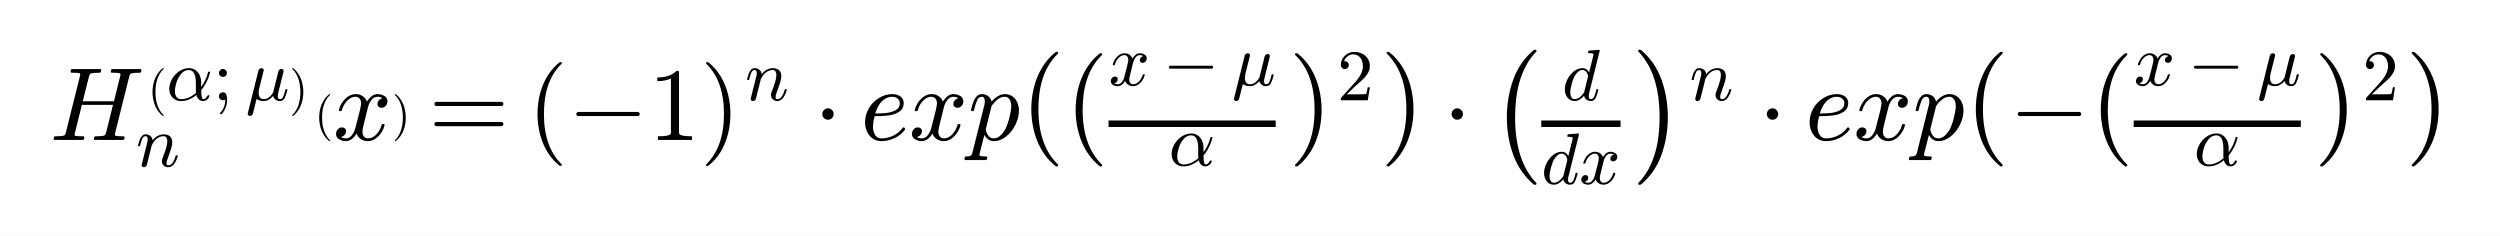
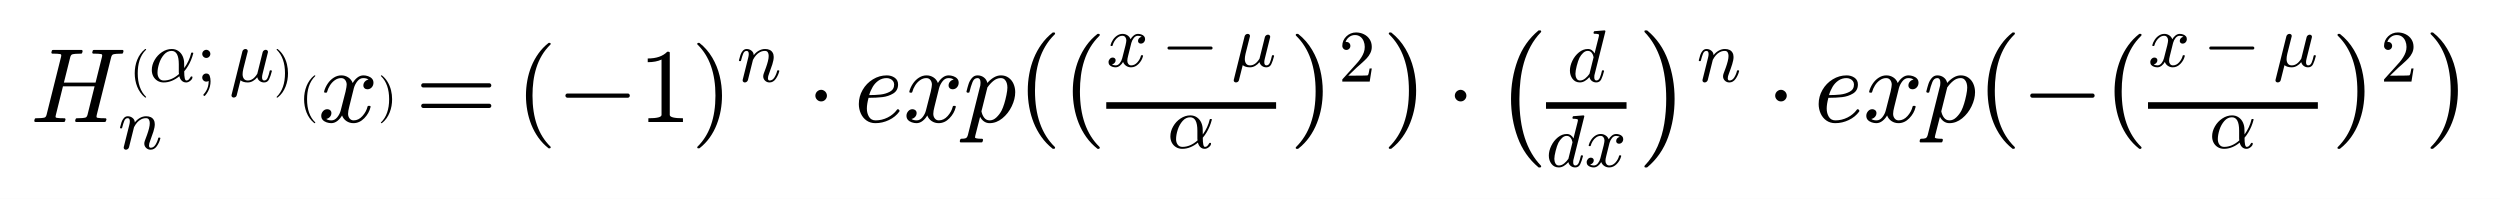
- <svg xmlns="http://www.w3.org/2000/svg" xmlns:xlink="http://www.w3.org/1999/xlink" width="361.35pt" height="34.05pt" viewBox="0 0 361.35 34.05" version="1.1">
+ <svg xmlns="http://www.w3.org/2000/svg" xmlns:xlink="http://www.w3.org/1999/xlink" width="592.65pt" height="47.15pt" viewBox="0 0 592.65 47.15" version="1.1">
  <defs>
    <style type="text/css">*{stroke-linejoin: round; stroke-linecap: butt}</style>
  </defs>
  <g id="figure_1">
    <g id="patch_1">
-       <path d="M 0 34.05  L 361.35 34.05  L 361.35 0  L 0 0  z " style="fill: #ffffff" />
+       <path d="M -0 47.15  L 592.65 47.15  L 592.65 0  L -0 0  z " style="fill: #ffffff" />
    </g>
    <g id="text_1">
-       <g transform="translate(7.2 20.25) scale(0.15 -0.15)">
+       <g transform="translate(7.2 28.95) scale(0.25 -0.25)">
        <defs>
          <path id="Cmmi10-48" d="M 300 0  Q 238 0 238 84  Q 241 100 250 139  Q 259 178 276 201  Q 294 225 319 225  Q 709 225 863 269  Q 947 297 984 441  L 1863 3956  Q 1875 4019 1875 4044  Q 1875 4113 1797 4122  Q 1678 4147 1338 4147  Q 1275 4147 1275 4231  Q 1297 4313 1309 4342  Q 1322 4372 1381 4372  L 3103 4372  Q 3169 4372 3169 4288  Q 3166 4272 3156 4234  Q 3147 4197 3131 4172  Q 3116 4147 3084 4147  Q 2694 4147 2541 4103  Q 2456 4072 2419 3928  L 2034 2388  L 3956 2388  L 4347 3956  Q 4359 4019 4359 4044  Q 4359 4113 4281 4122  Q 4159 4147 3822 4147  Q 3756 4147 3756 4231  Q 3778 4313 3790 4342  Q 3803 4372 3866 4372  L 5588 4372  Q 5650 4372 5650 4288  Q 5647 4272 5637 4233  Q 5628 4194 5611 4170  Q 5594 4147 5569 4147  Q 5178 4147 5025 4103  Q 4941 4075 4903 3928  L 4025 416  Q 4013 353 4013 325  Q 4013 259 4091 250  Q 4213 225 4550 225  Q 4616 225 4616 141  Q 4597 66 4578 33  Q 4559 0 4506 0  L 2784 0  Q 2719 0 2719 84  Q 2731 131 2737 153  Q 2744 175 2761 200  Q 2778 225 2803 225  Q 3194 225 3347 269  Q 3431 297 3469 441  L 3897 2163  L 1978 2163  L 1544 416  Q 1528 338 1528 325  Q 1528 259 1606 250  Q 1728 225 2069 225  Q 2131 225 2131 141  Q 2109 56 2095 28  Q 2081 0 2022 0  L 300 0  z " transform="scale(0.015625)" />
          <path id="Cmr10-28" d="M 1984 -1588  Q 1628 -1306 1370 -942  Q 1113 -578 948 -165  Q 784 247 703 697  Q 622 1147 622 1600  Q 622 2059 703 2509  Q 784 2959 951 3375  Q 1119 3791 1378 4153  Q 1638 4516 1984 4788  Q 1984 4800 2016 4800  L 2075 4800  Q 2094 4800 2109 4783  Q 2125 4766 2125 4744  Q 2125 4716 2113 4703  Q 1800 4397 1592 4047  Q 1384 3697 1257 3301  Q 1131 2906 1075 2482  Q 1019 2059 1019 1600  Q 1019 -434 2106 -1491  Q 2125 -1509 2125 -1544  Q 2125 -1559 2108 -1579  Q 2091 -1600 2075 -1600  L 2016 -1600  Q 1984 -1600 1984 -1588  z " transform="scale(0.015625)" />
          <path id="Cmmi10-ae" d="M 1288 -72  Q 984 -72 748 72  Q 513 216 384 459  Q 256 703 256 1013  Q 256 1447 498 1872  Q 741 2297 1142 2562  Q 1544 2828 1984 2828  Q 2309 2828 2556 2658  Q 2803 2488 2931 2205  Q 3059 1922 3059 1600  L 3066 1172  Q 3284 1475 3436 1801  Q 3588 2128 3669 2478  Q 3681 2516 3719 2516  L 3794 2516  Q 3853 2516 3853 2456  Q 3853 2450 3847 2438  Q 3772 2144 3659 1873  Q 3547 1603 3395 1350  Q 3244 1097 3066 891  Q 3066 97 3250 97  Q 3369 97 3445 167  Q 3522 238 3580 341  Q 3638 444 3653 447  L 3731 447  Q 3781 447 3781 384  Q 3781 225 3598 76  Q 3416 -72 3238 -72  Q 3006 -72 2853 78  Q 2700 228 2644 469  Q 2344 213 1994 70  Q 1644 -72 1288 -72  z M 1300 97  Q 1984 97 2613 659  Q 2609 697 2603 751  Q 2597 806 2597 813  L 2597 1503  Q 2597 2663 1972 2663  Q 1597 2663 1315 2342  Q 1034 2022 892 1576  Q 750 1131 750 763  Q 750 484 892 290  Q 1034 97 1300 97  z " transform="scale(0.015625)" />
          <path id="Cmr10-3b" d="M 634 -1153  Q 634 -1125 647 -1113  Q 1094 -628 1094 25  L 1094 56  Q 1000 0 891 0  Q 744 0 641 103  Q 538 206 538 353  Q 538 503 641 603  Q 744 703 891 703  Q 1113 703 1186 498  Q 1259 294 1259 25  Q 1259 -200 1204 -419  Q 1150 -638 1039 -847  Q 928 -1056 775 -1222  Q 756 -1241 728 -1241  Q 697 -1241 665 -1212  Q 634 -1184 634 -1153  z M 538 2406  Q 538 2497 584 2578  Q 631 2659 714 2709  Q 797 2759 891 2759  Q 981 2759 1064 2709  Q 1147 2659 1194 2578  Q 1241 2497 1241 2406  Q 1241 2263 1139 2158  Q 1038 2053 891 2053  Q 747 2053 642 2158  Q 538 2263 538 2406  z " transform="scale(0.015625)" />
          <path id="Cmmi10-b9" d="M 178 -1203  Q 178 -1166 184 -1153  L 1125 2625  Q 1153 2716 1226 2772  Q 1300 2828 1394 2828  Q 1475 2828 1531 2779  Q 1588 2731 1588 2650  Q 1588 2631 1586 2620  Q 1584 2609 1581 2597  L 1203 1100  Q 1141 834 1141 641  Q 1141 403 1253 250  Q 1366 97 1594 97  Q 2059 97 2413 678  Q 2416 684 2417 687  Q 2419 691 2419 697  L 2881 2553  Q 2903 2638 2981 2698  Q 3059 2759 3150 2759  Q 3225 2759 3283 2709  Q 3341 2659 3341 2578  Q 3341 2541 3334 2528  L 2875 684  Q 2828 503 2828 372  Q 2828 97 3016 97  Q 3216 97 3317 344  Q 3419 591 3494 941  Q 3506 978 3547 978  L 3622 978  Q 3647 978 3664 958  Q 3681 938 3681 916  Q 3569 469 3436 198  Q 3303 -72 3003 -72  Q 2791 -72 2627 50  Q 2463 172 2413 378  Q 2253 178 2039 53  Q 1825 -72 1588 -72  Q 1188 -72 959 116  L 634 -1178  Q 616 -1269 541 -1325  Q 466 -1381 372 -1381  Q 294 -1381 236 -1332  Q 178 -1284 178 -1203  z " transform="scale(0.015625)" />
          <path id="Cmr10-29" d="M 416 -1600  Q 359 -1600 359 -1544  Q 359 -1516 372 -1503  Q 1466 -434 1466 1600  Q 1466 3634 384 4691  Q 359 4706 359 4744  Q 359 4766 376 4783  Q 394 4800 416 4800  L 475 4800  Q 494 4800 506 4788  Q 966 4425 1272 3906  Q 1578 3388 1720 2800  Q 1863 2213 1863 1600  Q 1863 1147 1786 708  Q 1709 269 1542 -157  Q 1375 -584 1119 -945  Q 863 -1306 506 -1588  Q 494 -1600 475 -1600  L 416 -1600  z " transform="scale(0.015625)" />
          <path id="Cmmi10-6e" d="M 494 109  Q 494 147 500 166  L 978 2075  Q 1025 2253 1025 2388  Q 1025 2663 838 2663  Q 638 2663 541 2423  Q 444 2184 353 1819  Q 353 1800 334 1789  Q 316 1778 300 1778  L 225 1778  Q 203 1778 187 1801  Q 172 1825 172 1844  Q 241 2122 305 2315  Q 369 2509 505 2668  Q 641 2828 844 2828  Q 1084 2828 1268 2676  Q 1453 2525 1453 2291  Q 1644 2541 1900 2684  Q 2156 2828 2444 2828  Q 2672 2828 2837 2750  Q 3003 2672 3095 2514  Q 3188 2356 3188 2138  Q 3188 1875 3070 1503  Q 2953 1131 2778 672  Q 2688 463 2688 288  Q 2688 97 2834 97  Q 3084 97 3251 365  Q 3419 634 3488 941  Q 3500 978 3541 978  L 3616 978  Q 3641 978 3658 962  Q 3675 947 3675 922  Q 3675 916 3669 903  Q 3581 541 3364 234  Q 3147 -72 2822 -72  Q 2597 -72 2437 83  Q 2278 238 2278 459  Q 2278 578 2328 709  Q 2409 919 2514 1209  Q 2619 1500 2686 1765  Q 2753 2031 2753 2234  Q 2753 2413 2679 2538  Q 2606 2663 2431 2663  Q 2197 2663 2000 2559  Q 1803 2456 1656 2286  Q 1509 2116 1388 1881  L 953 141  Q 931 53 854 -9  Q 778 -72 684 -72  Q 606 -72 550 -22  Q 494 28 494 109  z " transform="scale(0.015625)" />
          <path id="Cmmi10-78" d="M 500 184  Q 613 97 819 97  Q 1019 97 1172 289  Q 1325 481 1381 709  L 1672 1844  Q 1741 2153 1741 2266  Q 1741 2425 1652 2544  Q 1563 2663 1403 2663  Q 1200 2663 1022 2536  Q 844 2409 722 2214  Q 600 2019 550 1819  Q 538 1778 500 1778  L 422 1778  Q 372 1778 372 1838  L 372 1856  Q 434 2094 584 2320  Q 734 2547 951 2687  Q 1169 2828 1416 2828  Q 1650 2828 1839 2703  Q 2028 2578 2106 2363  Q 2216 2559 2386 2693  Q 2556 2828 2759 2828  Q 2897 2828 3040 2779  Q 3184 2731 3275 2631  Q 3366 2531 3366 2381  Q 3366 2219 3261 2101  Q 3156 1984 2994 1984  Q 2891 1984 2822 2050  Q 2753 2116 2753 2216  Q 2753 2350 2845 2451  Q 2938 2553 3066 2572  Q 2950 2663 2747 2663  Q 2541 2663 2389 2472  Q 2238 2281 2175 2047  L 1894 916  Q 1825 659 1825 494  Q 1825 331 1917 214  Q 2009 97 2163 97  Q 2463 97 2698 361  Q 2934 625 3009 941  Q 3022 978 3059 978  L 3138 978  Q 3163 978 3178 961  Q 3194 944 3194 922  Q 3194 916 3188 903  Q 3097 522 2806 225  Q 2516 -72 2150 -72  Q 1916 -72 1727 54  Q 1538 181 1459 397  Q 1359 209 1182 68  Q 1006 -72 806 -72  Q 669 -72 523 -23  Q 378 25 287 125  Q 197 225 197 378  Q 197 528 301 651  Q 406 775 563 775  Q 669 775 741 711  Q 813 647 813 544  Q 813 409 723 309  Q 634 209 500 184  z " transform="scale(0.015625)" />
          <path id="Cmr10-3d" d="M 481 850  Q 428 850 393 890  Q 359 931 359 978  Q 359 1031 393 1068  Q 428 1106 481 1106  L 4500 1106  Q 4547 1106 4581 1068  Q 4616 1031 4616 978  Q 4616 931 4581 890  Q 4547 850 4500 850  L 481 850  z M 481 2094  Q 428 2094 393 2131  Q 359 2169 359 2222  Q 359 2269 393 2309  Q 428 2350 481 2350  L 4500 2350  Q 4547 2350 4581 2309  Q 4616 2269 4616 2222  Q 4616 2169 4581 2131  Q 4547 2094 4500 2094  L 481 2094  z " transform="scale(0.015625)" />
          <path id="Cmsy10-a1" d="M 653 1472  Q 600 1472 565 1512  Q 531 1553 531 1600  Q 531 1647 565 1687  Q 600 1728 653 1728  L 4325 1728  Q 4375 1728 4408 1687  Q 4441 1647 4441 1600  Q 4441 1553 4408 1512  Q 4375 1472 4325 1472  L 653 1472  z " transform="scale(0.015625)" />
          <path id="Cmr10-31" d="M 594 0  L 594 225  Q 1394 225 1394 428  L 1394 3788  Q 1063 3628 556 3628  L 556 3853  Q 1341 3853 1741 4263  L 1831 4263  Q 1853 4263 1873 4245  Q 1894 4228 1894 4206  L 1894 428  Q 1894 225 2694 225  L 2694 0  L 594 0  z " transform="scale(0.015625)" />
          <path id="Cmsy10-a2" d="M 538 1600  Q 538 1691 584 1772  Q 631 1853 714 1903  Q 797 1953 891 1953  Q 981 1953 1064 1903  Q 1147 1853 1194 1772  Q 1241 1691 1241 1600  Q 1241 1456 1139 1351  Q 1038 1247 891 1247  Q 747 1247 642 1351  Q 538 1456 538 1600  z " transform="scale(0.015625)" />
          <path id="Cmmi10-65" d="M 1288 -72  Q 981 -72 751 87  Q 522 247 401 517  Q 281 788 281 1088  Q 281 1544 511 1945  Q 741 2347 1134 2587  Q 1528 2828 1978 2828  Q 2253 2828 2458 2686  Q 2663 2544 2663 2278  Q 2663 1909 2369 1729  Q 2075 1550 1706 1508  Q 1338 1466 891 1466  L 872 1466  Q 769 1084 769 813  Q 769 528 900 312  Q 1031 97 1300 97  Q 1681 97 2032 272  Q 2384 447 2606 756  Q 2625 775 2656 775  Q 2688 775 2720 739  Q 2753 703 2753 672  Q 2753 647 2741 634  Q 2506 306 2109 117  Q 1713 -72 1288 -72  z M 909 1631  Q 1281 1631 1597 1665  Q 1913 1700 2169 1839  Q 2425 1978 2425 2272  Q 2425 2391 2359 2480  Q 2294 2569 2189 2616  Q 2084 2663 1972 2663  Q 1700 2663 1483 2516  Q 1266 2369 1125 2133  Q 984 1897 909 1631  z " transform="scale(0.015625)" />
          <path id="Cmmi10-70" d="M -159 -1241  Q -219 -1241 -219 -1159  Q -197 -1019 -134 -1019  Q 66 -1019 145 -983  Q 225 -947 269 -800  L 991 2081  Q 1038 2200 1038 2388  Q 1038 2663 850 2663  Q 650 2663 553 2423  Q 456 2184 366 1819  Q 366 1778 313 1778  L 238 1778  Q 222 1778 203 1801  Q 184 1825 184 1844  Q 253 2122 317 2315  Q 381 2509 517 2668  Q 653 2828 856 2828  Q 1075 2828 1240 2704  Q 1406 2581 1453 2369  Q 1628 2572 1840 2700  Q 2053 2828 2278 2828  Q 2547 2828 2745 2684  Q 2944 2541 3044 2308  Q 3144 2075 3144 1806  Q 3144 1394 2933 953  Q 2722 513 2361 220  Q 2000 -72 1588 -72  Q 1400 -72 1248 34  Q 1097 141 1013 313  L 722 -825  Q 706 -919 703 -934  Q 703 -1019 1125 -1019  Q 1191 -1019 1191 -1100  Q 1169 -1184 1155 -1212  Q 1141 -1241 1081 -1241  L -159 -1241  z M 1594 97  Q 1816 97 2006 280  Q 2197 463 2316 691  Q 2403 863 2479 1111  Q 2556 1359 2612 1640  Q 2669 1922 2669 2088  Q 2669 2234 2630 2362  Q 2591 2491 2502 2577  Q 2413 2663 2266 2663  Q 2031 2663 1823 2495  Q 1616 2328 1447 2081  L 1447 2059  L 1094 647  Q 1138 419 1263 258  Q 1388 97 1594 97  z " transform="scale(0.015625)" />
          <path id="Cmr10-32" d="M 319 0  L 319 172  Q 319 188 331 206  L 1325 1306  Q 1550 1550 1690 1715  Q 1831 1881 1968 2097  Q 2106 2313 2186 2536  Q 2266 2759 2266 3009  Q 2266 3272 2169 3511  Q 2072 3750 1880 3894  Q 1688 4038 1416 4038  Q 1138 4038 916 3870  Q 694 3703 603 3438  Q 628 3444 672 3444  Q 816 3444 917 3347  Q 1019 3250 1019 3097  Q 1019 2950 917 2848  Q 816 2747 672 2747  Q 522 2747 420 2851  Q 319 2956 319 3097  Q 319 3338 409 3548  Q 500 3759 670 3923  Q 841 4088 1055 4175  Q 1269 4263 1509 4263  Q 1875 4263 2190 4108  Q 2506 3953 2690 3670  Q 2875 3388 2875 3009  Q 2875 2731 2753 2481  Q 2631 2231 2440 2026  Q 2250 1822 1953 1562  Q 1656 1303 1563 1216  L 838 519  L 1453 519  Q 1906 519 2211 526  Q 2516 534 2534 550  Q 2609 631 2688 1141  L 2875 1141  L 2694 0  L 319 0  z " transform="scale(0.015625)" />
          <path id="Cmex10-a1" d="M 2503 -7406  Q 1713 -6744 1342 -5734  Q 972 -4725 972 -3584  Q 972 -2434 1342 -1423  Q 1713 -413 2503 244  Q 2503 256 2534 256  L 2613 256  Q 2631 256 2647 236  Q 2663 216 2663 197  Q 2663 172 2650 159  Q 2303 -200 2067 -640  Q 1831 -1081 1695 -1554  Q 1559 -2028 1500 -2543  Q 1441 -3059 1441 -3591  Q 1441 -6072 2650 -7322  Q 2663 -7334 2663 -7359  Q 2663 -7378 2645 -7398  Q 2628 -7419 2613 -7419  L 2534 -7419  Q 2503 -7419 2503 -7406  z " transform="scale(0.015625)" />
          <path id="Cmmi10-64" d="M 1113 -72  Q 709 -72 476 233  Q 244 538 244 953  Q 244 1363 456 1803  Q 669 2244 1030 2536  Q 1391 2828 1806 2828  Q 1994 2828 2145 2723  Q 2297 2619 2381 2444  L 2741 3872  Q 2766 3981 2772 4044  Q 2772 4147 2356 4147  Q 2291 4147 2291 4231  Q 2294 4247 2305 4287  Q 2316 4328 2333 4350  Q 2350 4372 2381 4372  L 3244 4441  Q 3322 4441 3322 4359  L 2400 678  Q 2356 572 2356 372  Q 2356 97 2541 97  Q 2741 97 2845 351  Q 2950 606 3022 941  Q 3034 978 3072 978  L 3150 978  Q 3175 978 3190 956  Q 3206 934 3206 916  Q 3094 469 2961 198  Q 2828 -72 2528 -72  Q 2313 -72 2147 54  Q 1981 181 1941 391  Q 1528 -72 1113 -72  z M 1119 97  Q 1350 97 1567 270  Q 1784 444 1941 678  Q 1947 684 1947 703  L 2297 2113  Q 2259 2338 2131 2500  Q 2003 2663 1791 2663  Q 1575 2663 1389 2486  Q 1203 2309 1075 2069  Q 950 1813 836 1366  Q 722 919 722 672  Q 722 450 817 273  Q 913 97 1119 97  z " transform="scale(0.015625)" />
          <path id="Cmex10-a2" d="M 319 -7419  Q 263 -7419 263 -7359  Q 263 -7334 275 -7322  Q 734 -6844 1001 -6236  Q 1269 -5628 1376 -4961  Q 1484 -4294 1484 -3578  Q 1484 -1091 275 159  Q 263 172 263 197  Q 263 256 319 256  L 397 256  Q 416 256 428 244  Q 1216 -413 1584 -1423  Q 1953 -2434 1953 -3584  Q 1953 -4725 1586 -5734  Q 1219 -6744 428 -7406  Q 416 -7419 397 -7419  L 319 -7419  z " transform="scale(0.015625)" />
        </defs>
        <use xlink:href="#Cmmi10-48" transform="translate(0 0.139063)" />
        <use xlink:href="#Cmr10-28" transform="translate(94.475 34.80469) scale(0.460359)" />
        <use xlink:href="#Cmmi10-ae" transform="translate(112.3454 38.40313) scale(0.7)" />
        <use xlink:href="#Cmr10-3b" transform="translate(157.0866 38.40313) scale(0.7)" />
        <use xlink:href="#Cmmi10-b9" transform="translate(188.7575 38.40313) scale(0.7)" />
        <use xlink:href="#Cmr10-29" transform="translate(230.9011 34.80469) scale(0.460359)" />
        <use xlink:href="#Cmmi10-6e" transform="translate(83.10547 -25.37031) scale(0.7)" />
        <use xlink:href="#Cmr10-28" transform="translate(255.1488 10.34219) scale(0.453125)" />
        <use xlink:href="#Cmmi10-78" transform="translate(272.7384 0.139063)" />
        <use xlink:href="#Cmr10-29" transform="translate(329.8184 10.34219) scale(0.453125)" />
        <use xlink:href="#Cmr10-3d" transform="translate(364.9666 0.139063)" />
        <use xlink:href="#Cmr10-28" transform="translate(460.2107 0.139063)" />
        <use xlink:href="#Cmsy10-a1" transform="translate(499.0291 0.139063)" />
        <use xlink:href="#Cmr10-31" transform="translate(576.7146 0.139063)" />
        <use xlink:href="#Cmr10-29" transform="translate(626.7146 0.139063)" />
        <use xlink:href="#Cmmi10-6e" transform="translate(669.9971 38.40313) scale(0.7)" />
        <use xlink:href="#Cmsy10-a2" transform="translate(735.9399 0.139063)" />
        <use xlink:href="#Cmmi10-65" transform="translate(781.1841 0.139063)" />
        <use xlink:href="#Cmmi10-78" transform="translate(827.6684 0.139063)" />
        <use xlink:href="#Cmmi10-70" transform="translate(884.7485 0.139063)" />
        <use xlink:href="#Cmr10-28" transform="translate(935.0415 2.264063) scale(1.103594)" />
        <use xlink:href="#Cmr10-28" transform="translate(977.8812 1.920313) scale(1.090047)" />
        <use xlink:href="#Cmmi10-78" transform="translate(1020.193 52.74375) scale(0.7)" />
        <use xlink:href="#Cmsy10-a1" transform="translate(1072.44 52.74375) scale(0.7)" />
        <use xlink:href="#Cmmi10-b9" transform="translate(1139.111 52.74375) scale(0.7)" />
        <use xlink:href="#Cmmi10-ae" transform="translate(1078.193 -24.54219) scale(0.7)" />
        <use xlink:href="#Cmr10-29" transform="translate(1193.755 1.920313) scale(1.090047)" />
        <use xlink:href="#Cmr10-32" transform="translate(1240.531 38.40313) scale(0.7)" />
        <use xlink:href="#Cmr10-29" transform="translate(1281.908 2.264063) scale(1.103594)" />
        <use xlink:href="#Cmsy10-a2" transform="translate(1342.306 0.139063)" />
        <use xlink:href="#Cmex10-a1" transform="translate(1387.551 82.65313) scale(1.083805)" />
        <use xlink:href="#Cmmi10-64" transform="translate(1457.187 38.42656) scale(0.7)" />
        <use xlink:href="#Cmmi10-64" transform="translate(1437.187 -42.18438) scale(0.7)" />
        <use xlink:href="#Cmmi10-78" transform="translate(1473.589 -42.18438) scale(0.7)" />
        <use xlink:href="#Cmex10-a2" transform="translate(1526.045 82.65313) scale(1.083805)" />
        <use xlink:href="#Cmmi10-6e" transform="translate(1580.145 38.40313) scale(0.7)" />
        <use xlink:href="#Cmsy10-a2" transform="translate(1646.088 0.139063)" />
        <use xlink:href="#Cmmi10-65" transform="translate(1691.332 0.139063)" />
        <use xlink:href="#Cmmi10-78" transform="translate(1737.817 0.139063)" />
        <use xlink:href="#Cmmi10-70" transform="translate(1794.897 0.139063)" />
        <use xlink:href="#Cmr10-28" transform="translate(1845.19 2.264063) scale(1.103594)" />
        <use xlink:href="#Cmsy10-a1" transform="translate(1888.029 0.139063)" />
        <use xlink:href="#Cmr10-28" transform="translate(1965.715 1.920313) scale(1.090047)" />
        <use xlink:href="#Cmmi10-78" transform="translate(2008.027 52.74375) scale(0.7)" />
        <use xlink:href="#Cmsy10-a1" transform="translate(2060.274 52.74375) scale(0.7)" />
        <use xlink:href="#Cmmi10-b9" transform="translate(2126.945 52.74375) scale(0.7)" />
        <use xlink:href="#Cmmi10-ae" transform="translate(2066.027 -24.54219) scale(0.7)" />
        <use xlink:href="#Cmr10-29" transform="translate(2181.588 1.920313) scale(1.090047)" />
        <use xlink:href="#Cmr10-32" transform="translate(2228.365 38.40313) scale(0.7)" />
        <use xlink:href="#Cmr10-29" transform="translate(2269.742 2.264063) scale(1.103594)" />
        <path d="M 1020.193 12.639  L 1020.193 18.889  L 1181.255 18.889  L 1181.255 12.639  L 1020.193 12.639  z " />
        <path d="M 1437.187 12.639  L 1437.187 18.889  L 1513.545 18.889  L 1513.545 12.639  L 1437.187 12.639  z " />
        <path d="M 2008.027 12.639  L 2008.027 18.889  L 2169.088 18.889  L 2169.088 12.639  L 2008.027 12.639  z " />
      </g>
    </g>
  </g>
</svg>
